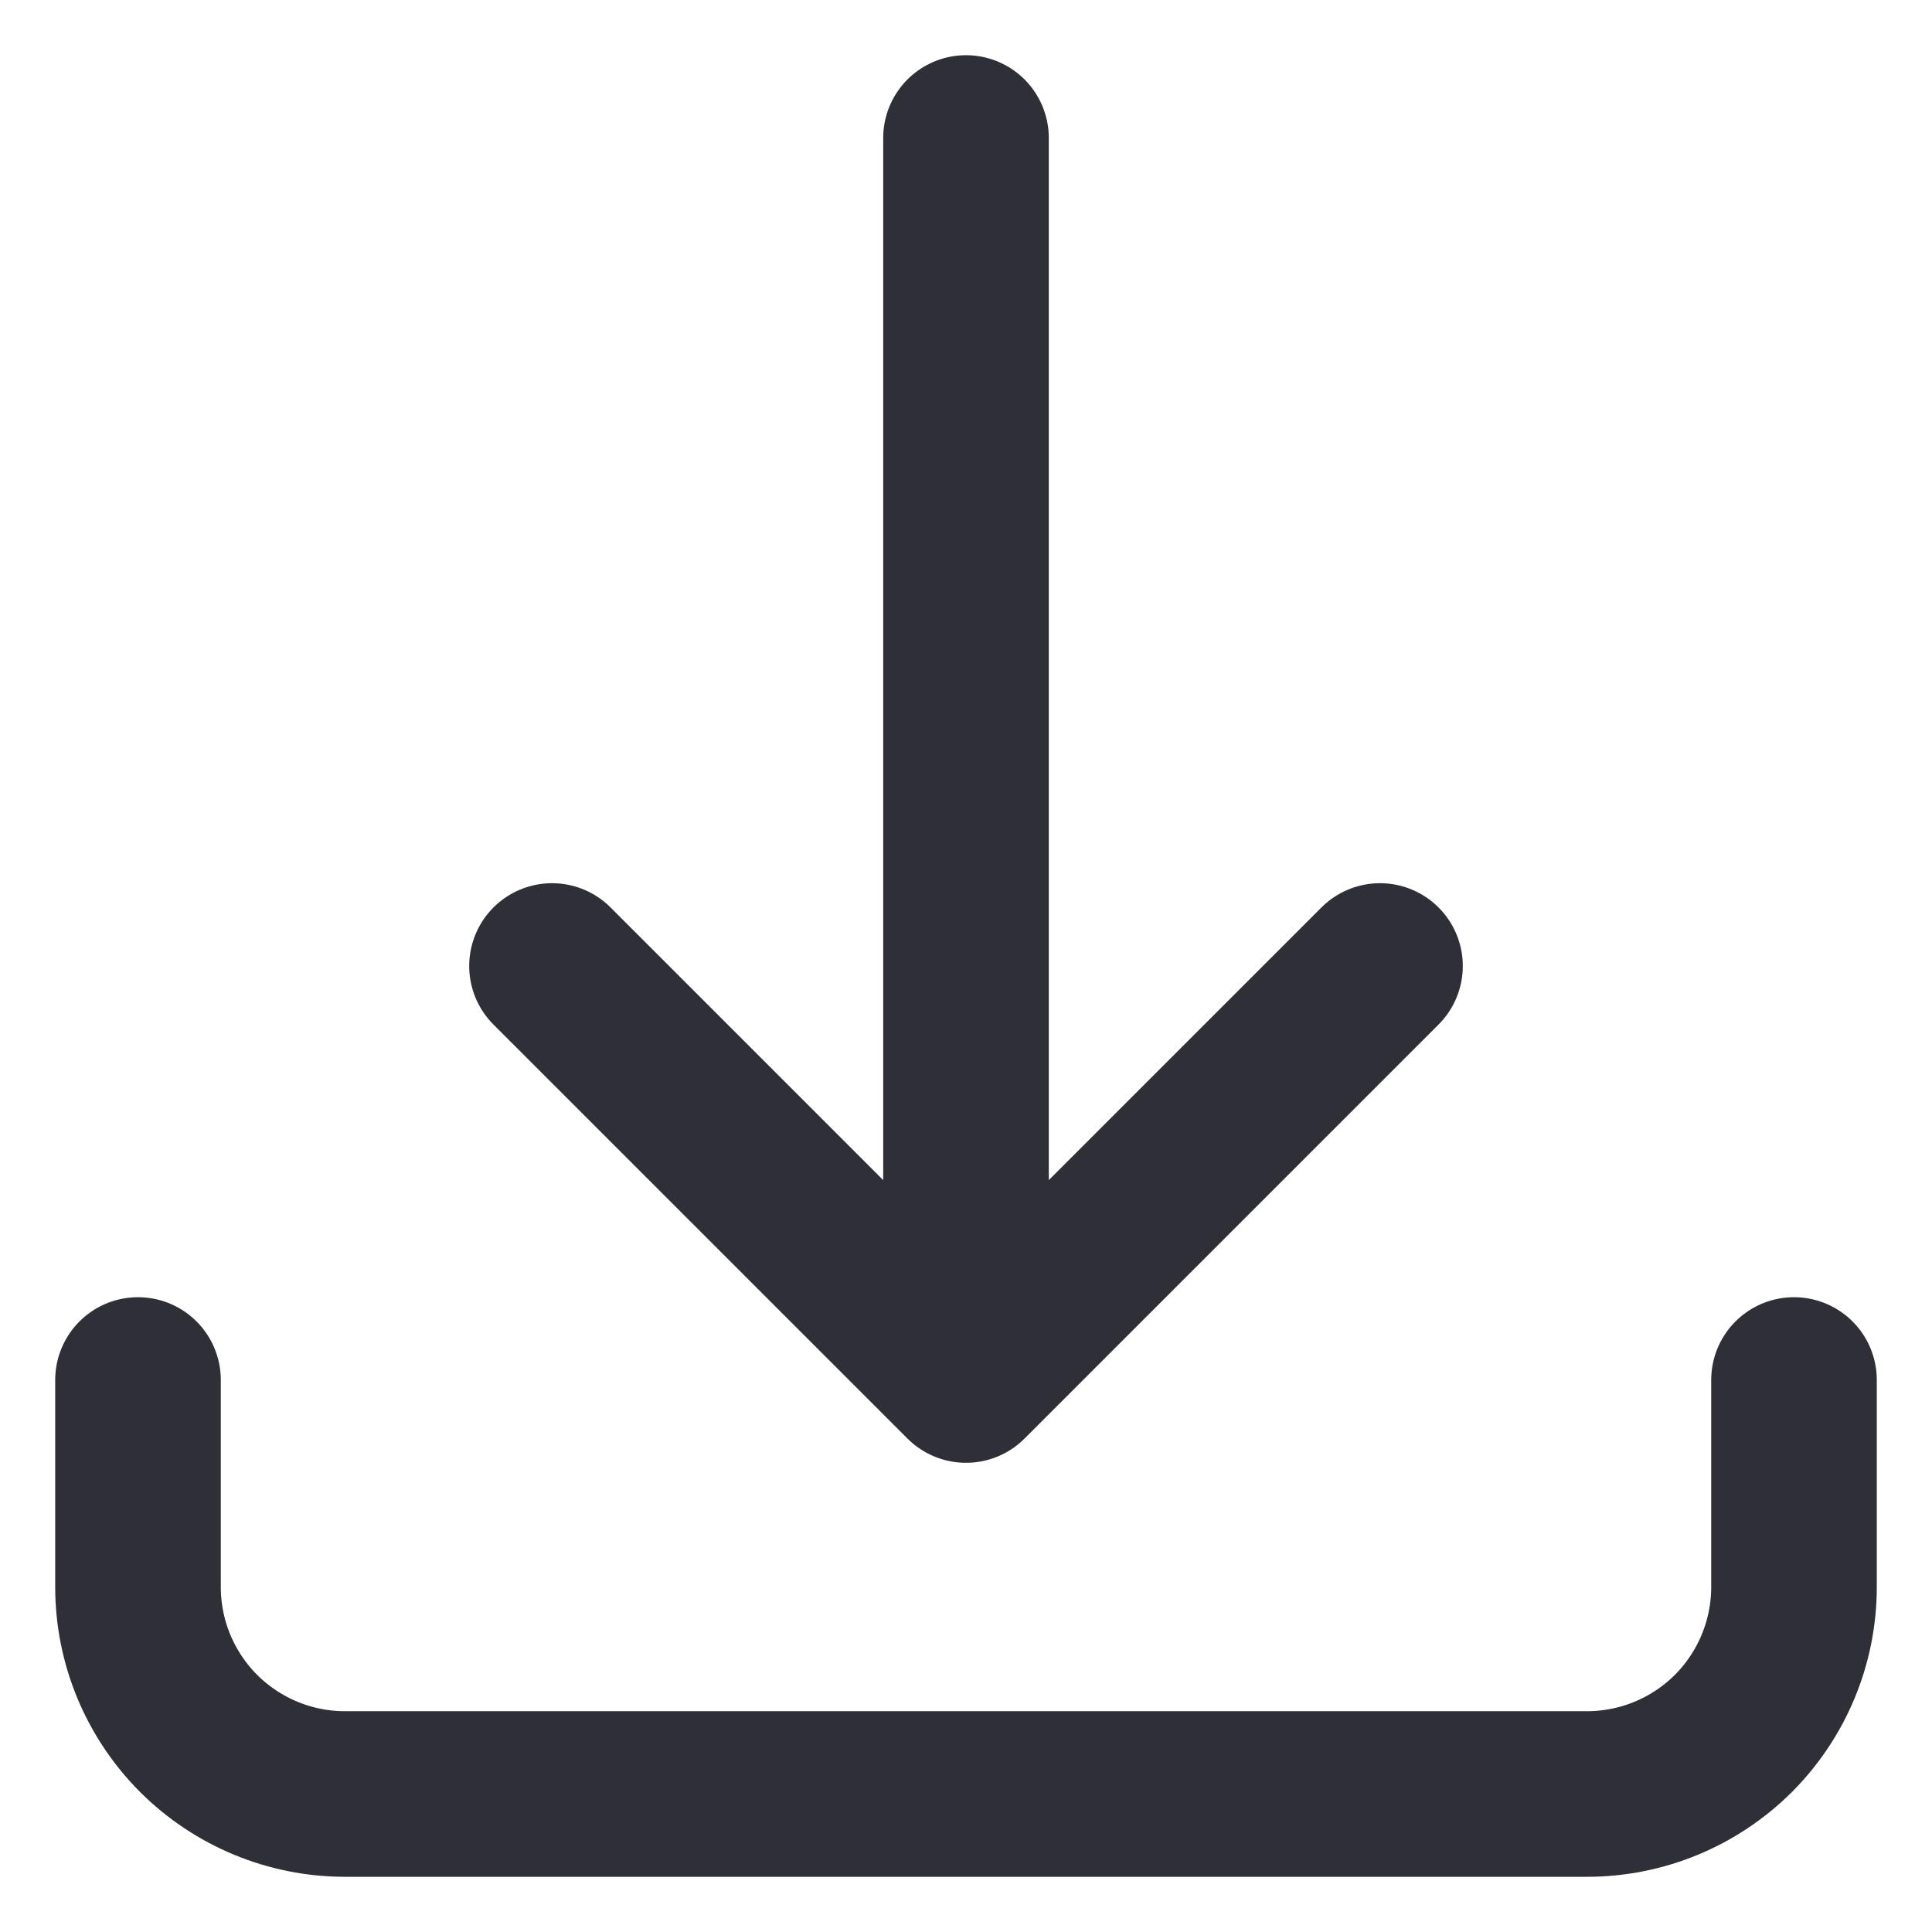
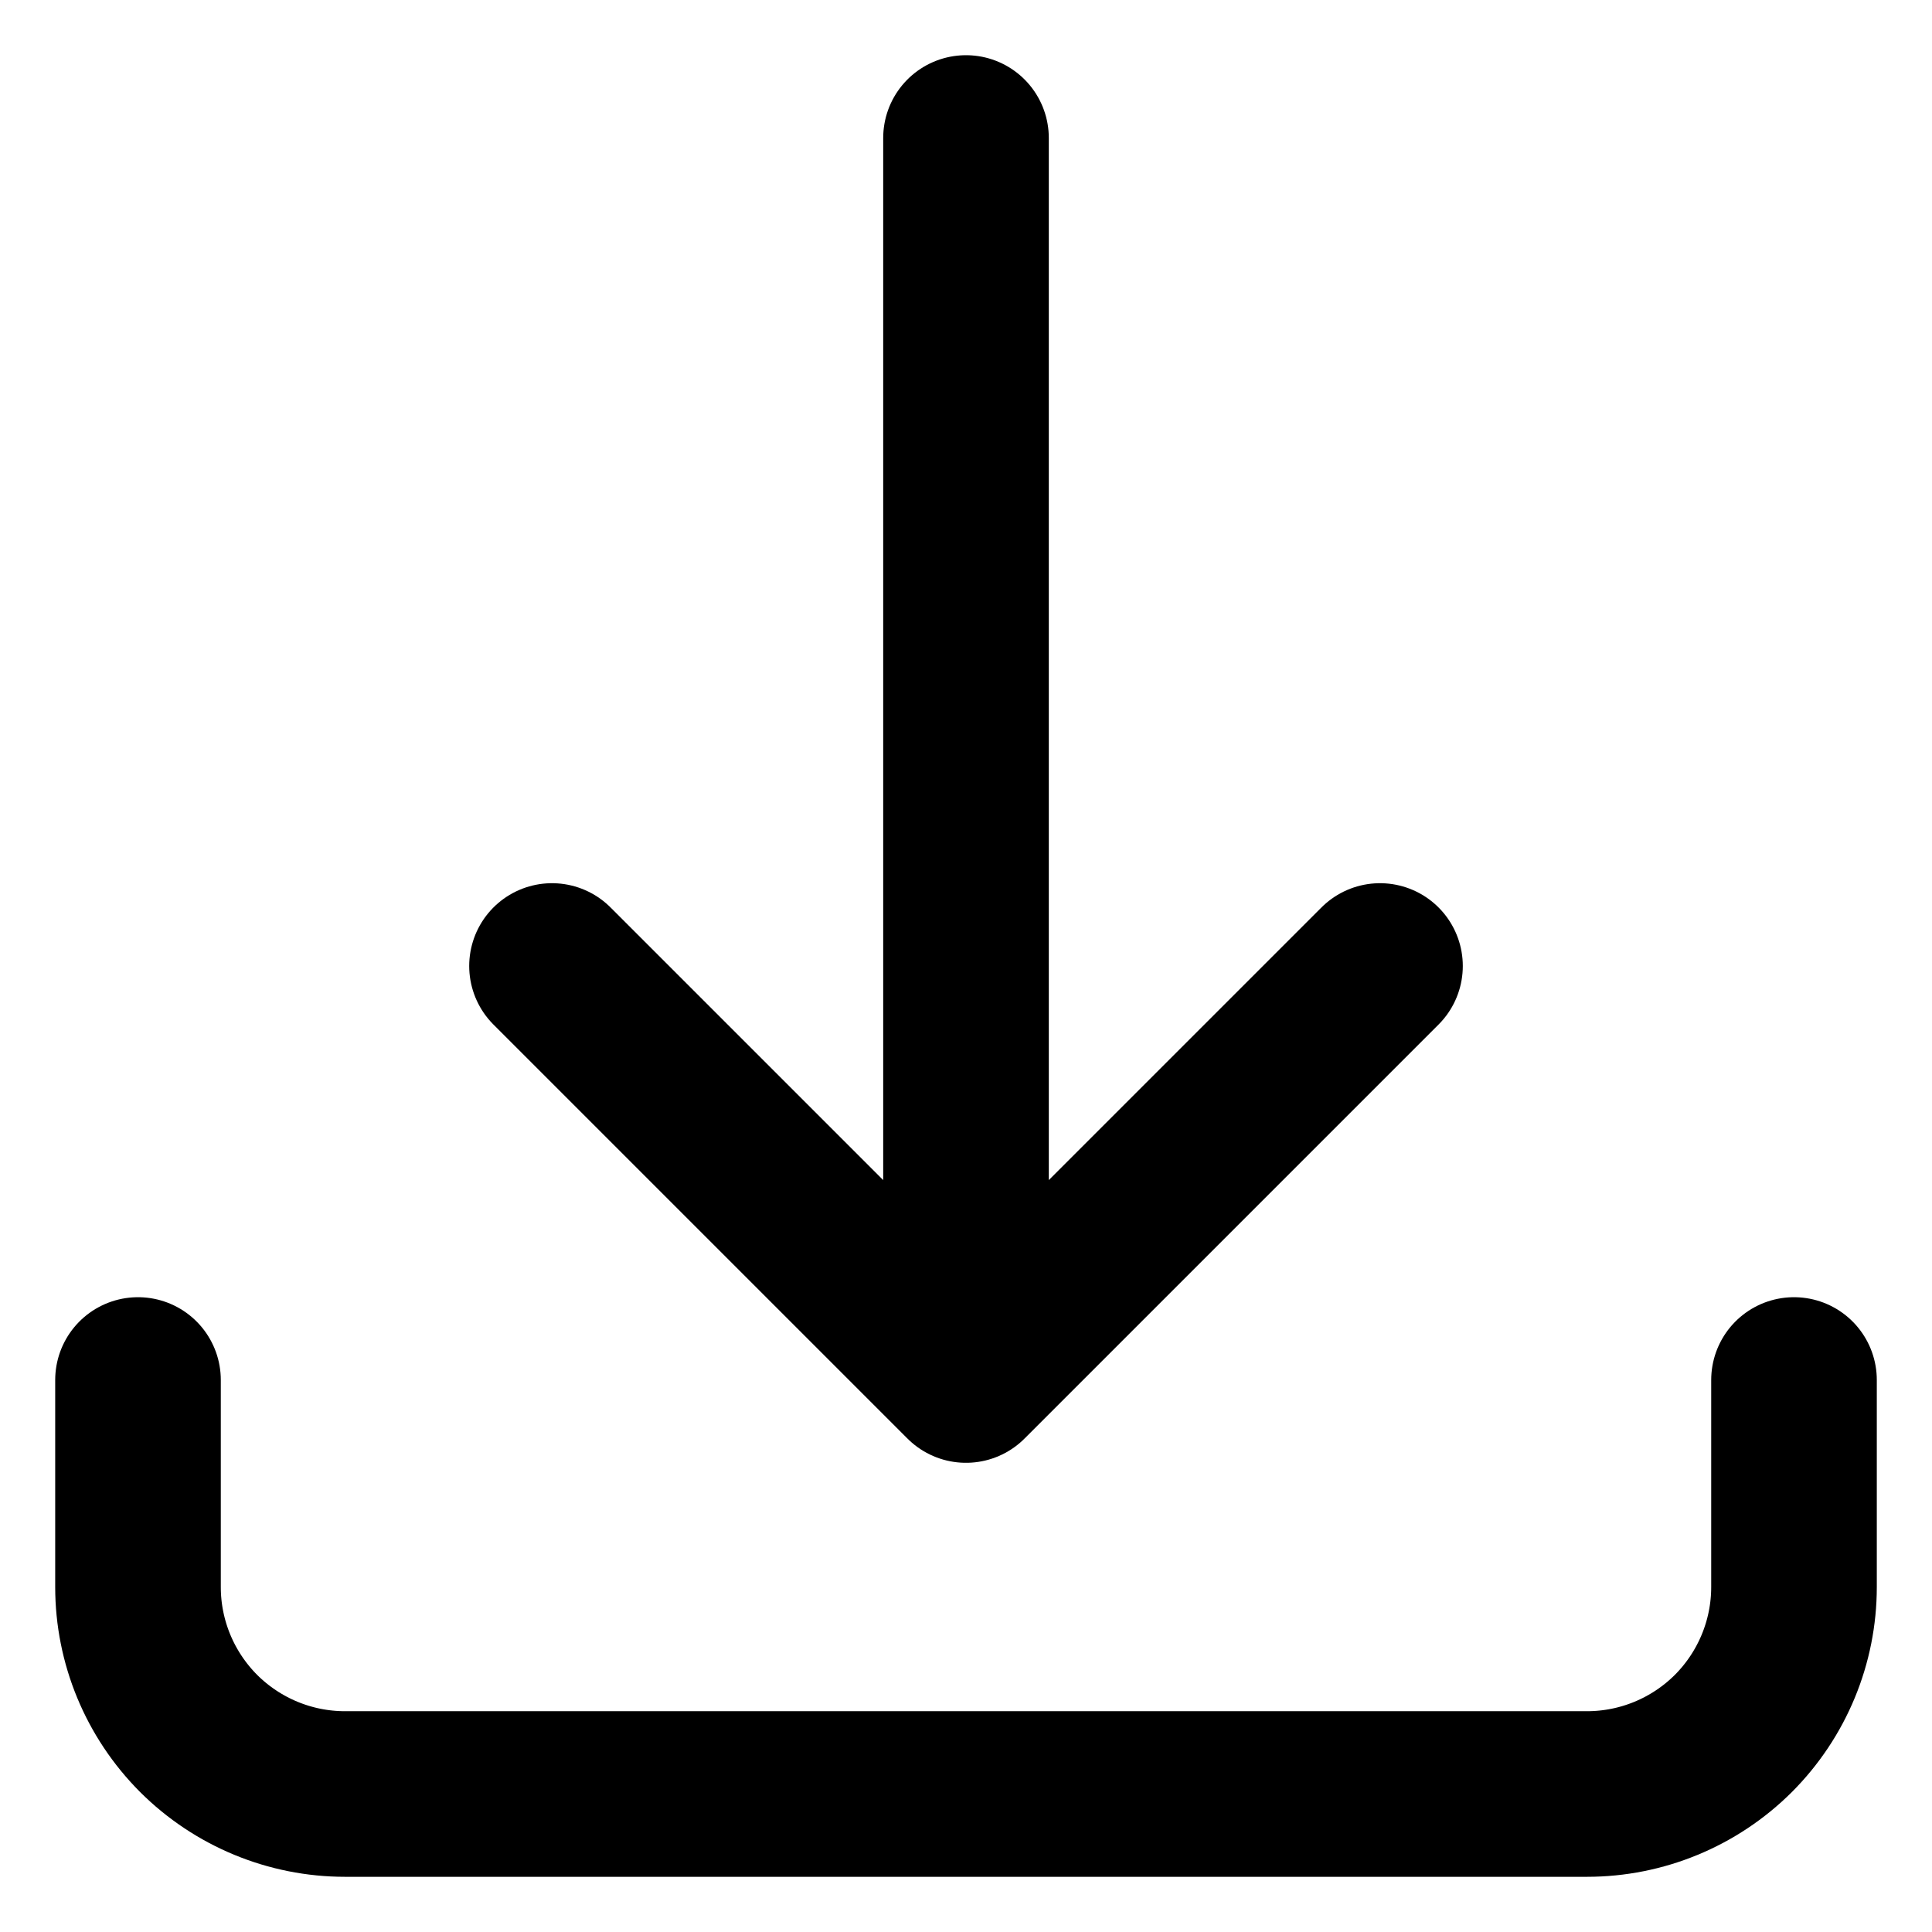
<svg xmlns="http://www.w3.org/2000/svg" width="14" height="14" viewBox="0 0 14 14" fill="none">
-   <path d="M1 10V11.5C1 11.898 1.158 12.279 1.439 12.561C1.721 12.842 2.102 13 2.5 13H11.5C11.898 13 12.279 12.842 12.561 12.561C12.842 12.279 13 11.898 13 11.5V10M10 7L7 10M7 10L4 7M7 10V1" stroke="#2F3037" stroke-width="1.2" stroke-linecap="round" stroke-linejoin="round" />
+   <path d="M1 10V11.5C1 11.898 1.158 12.279 1.439 12.561C1.721 12.842 2.102 13 2.5 13H11.5C11.898 13 12.279 12.842 12.561 12.561C12.842 12.279 13 11.898 13 11.5V10M10 7L7 10M7 10L4 7M7 10V1" stroke="currentColor" stroke-width="1.2" stroke-linecap="round" stroke-linejoin="round" />
</svg>
